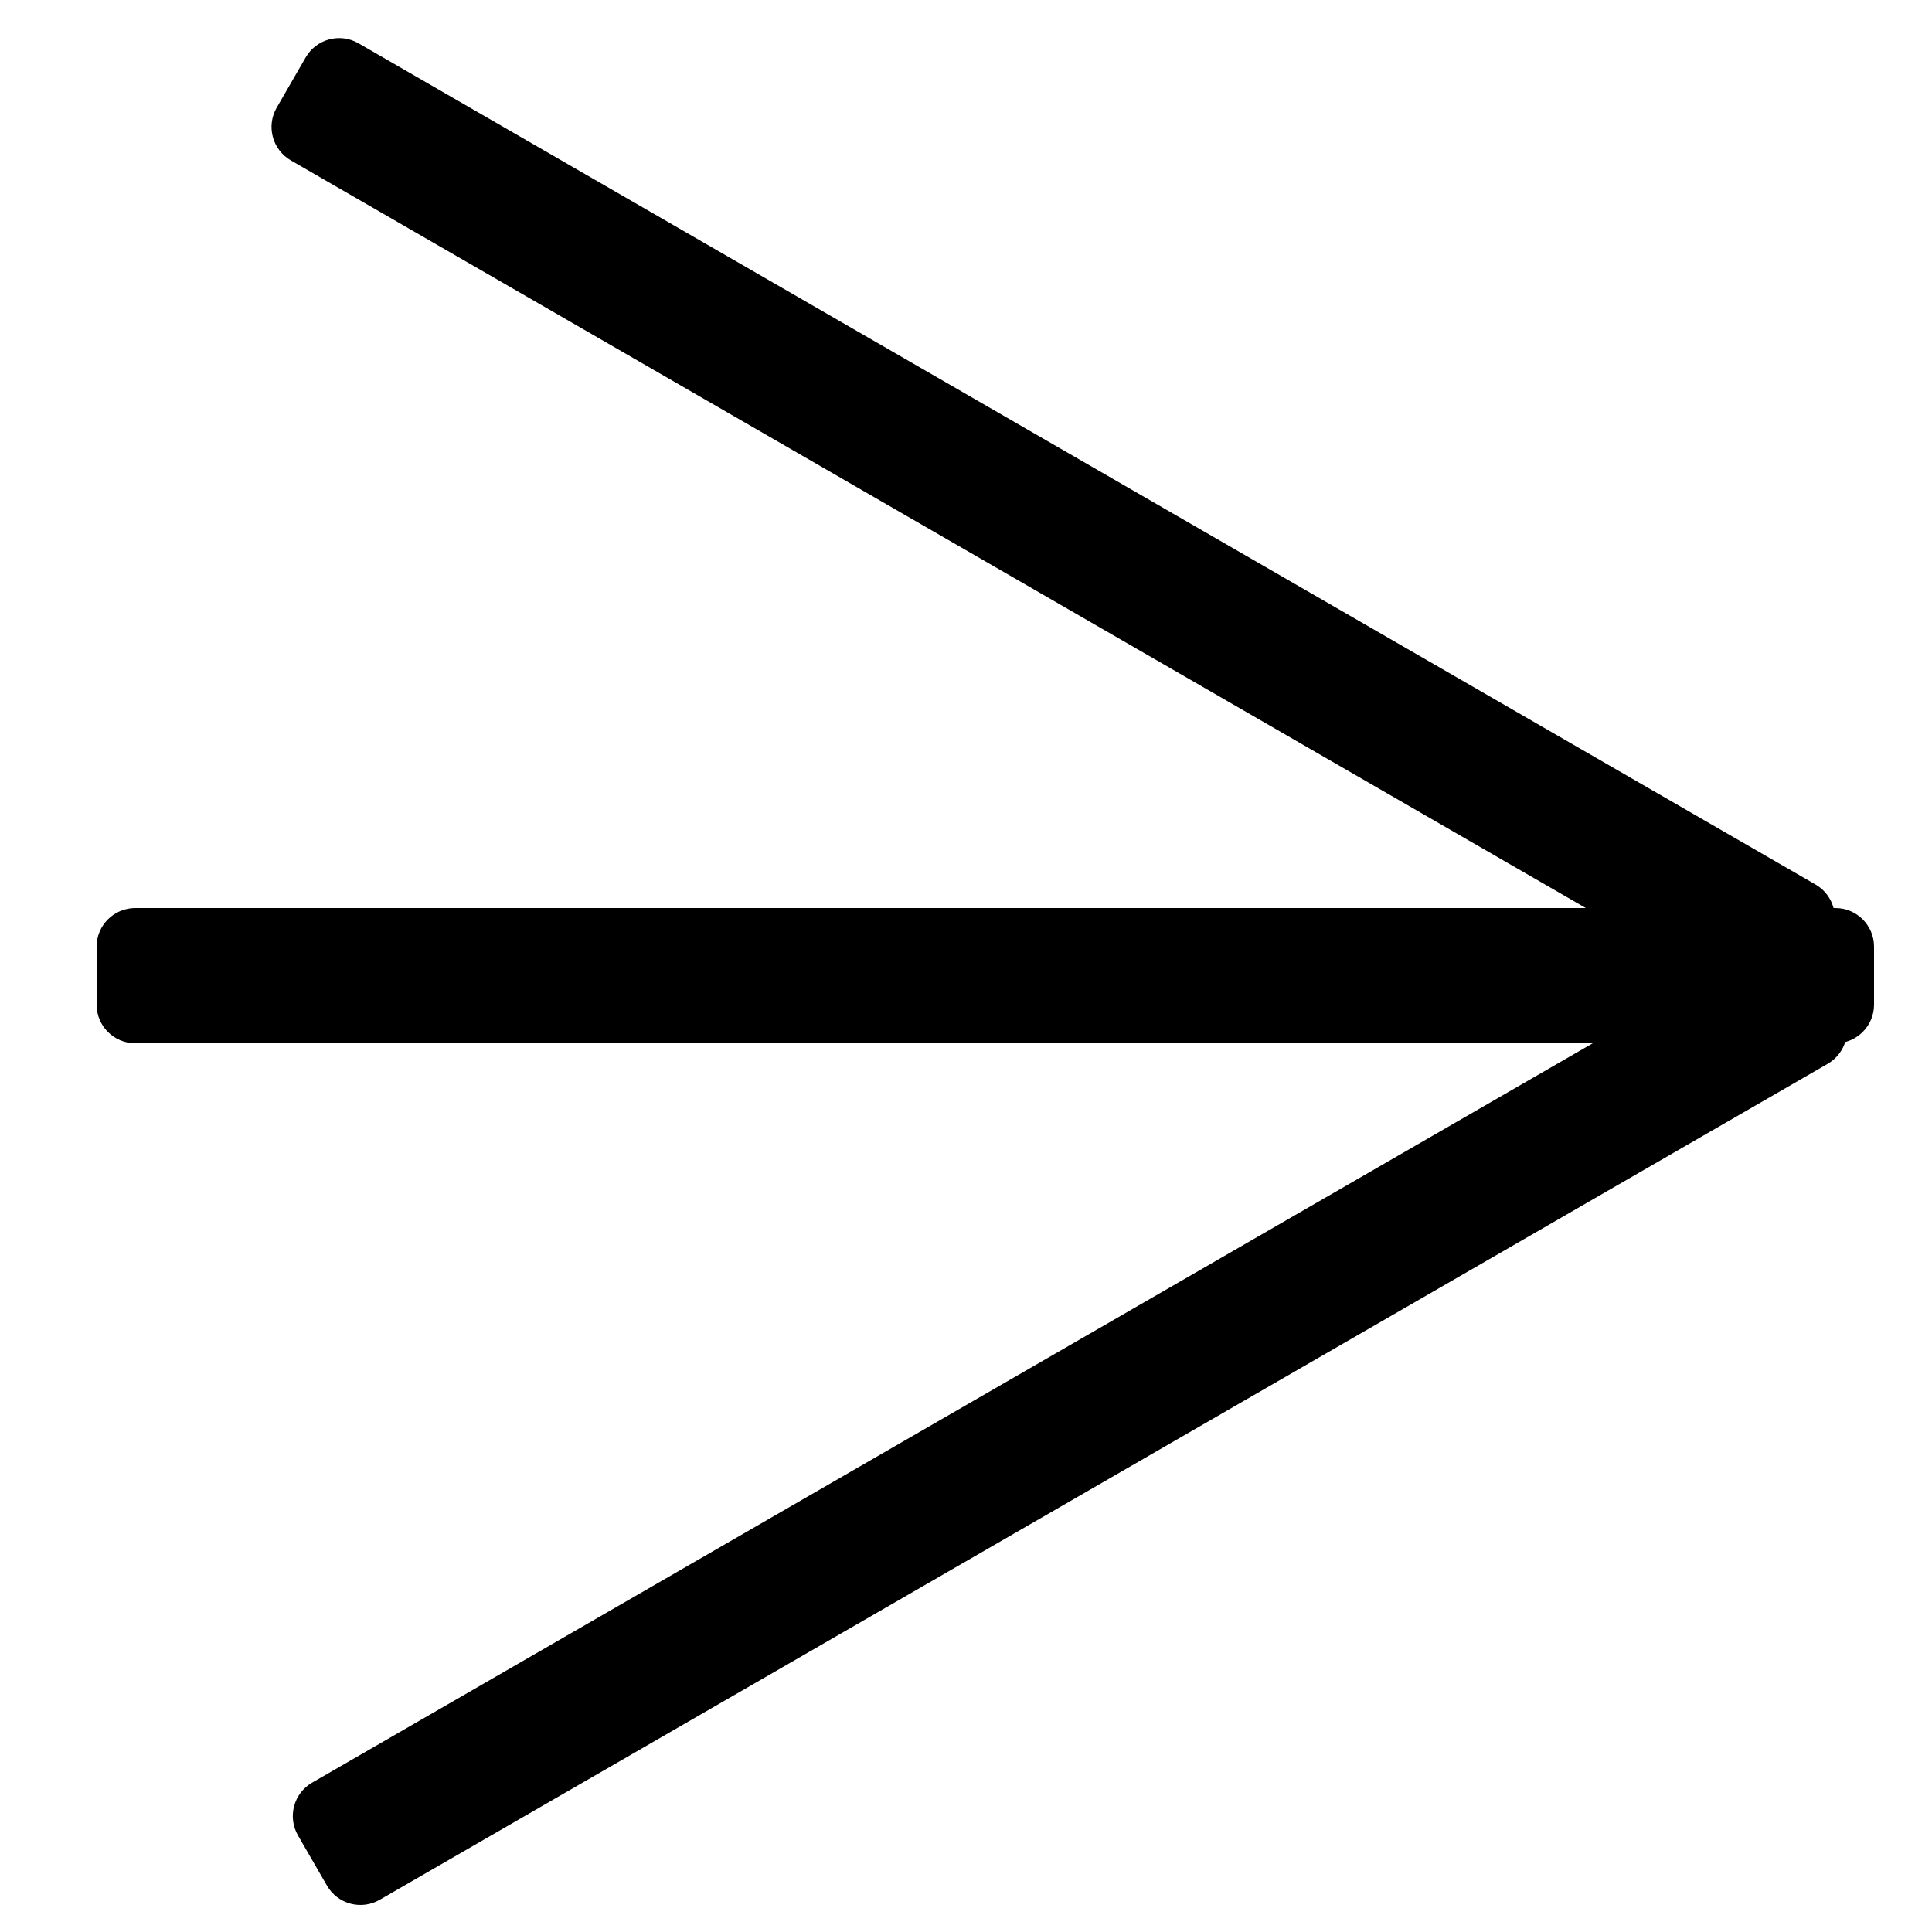
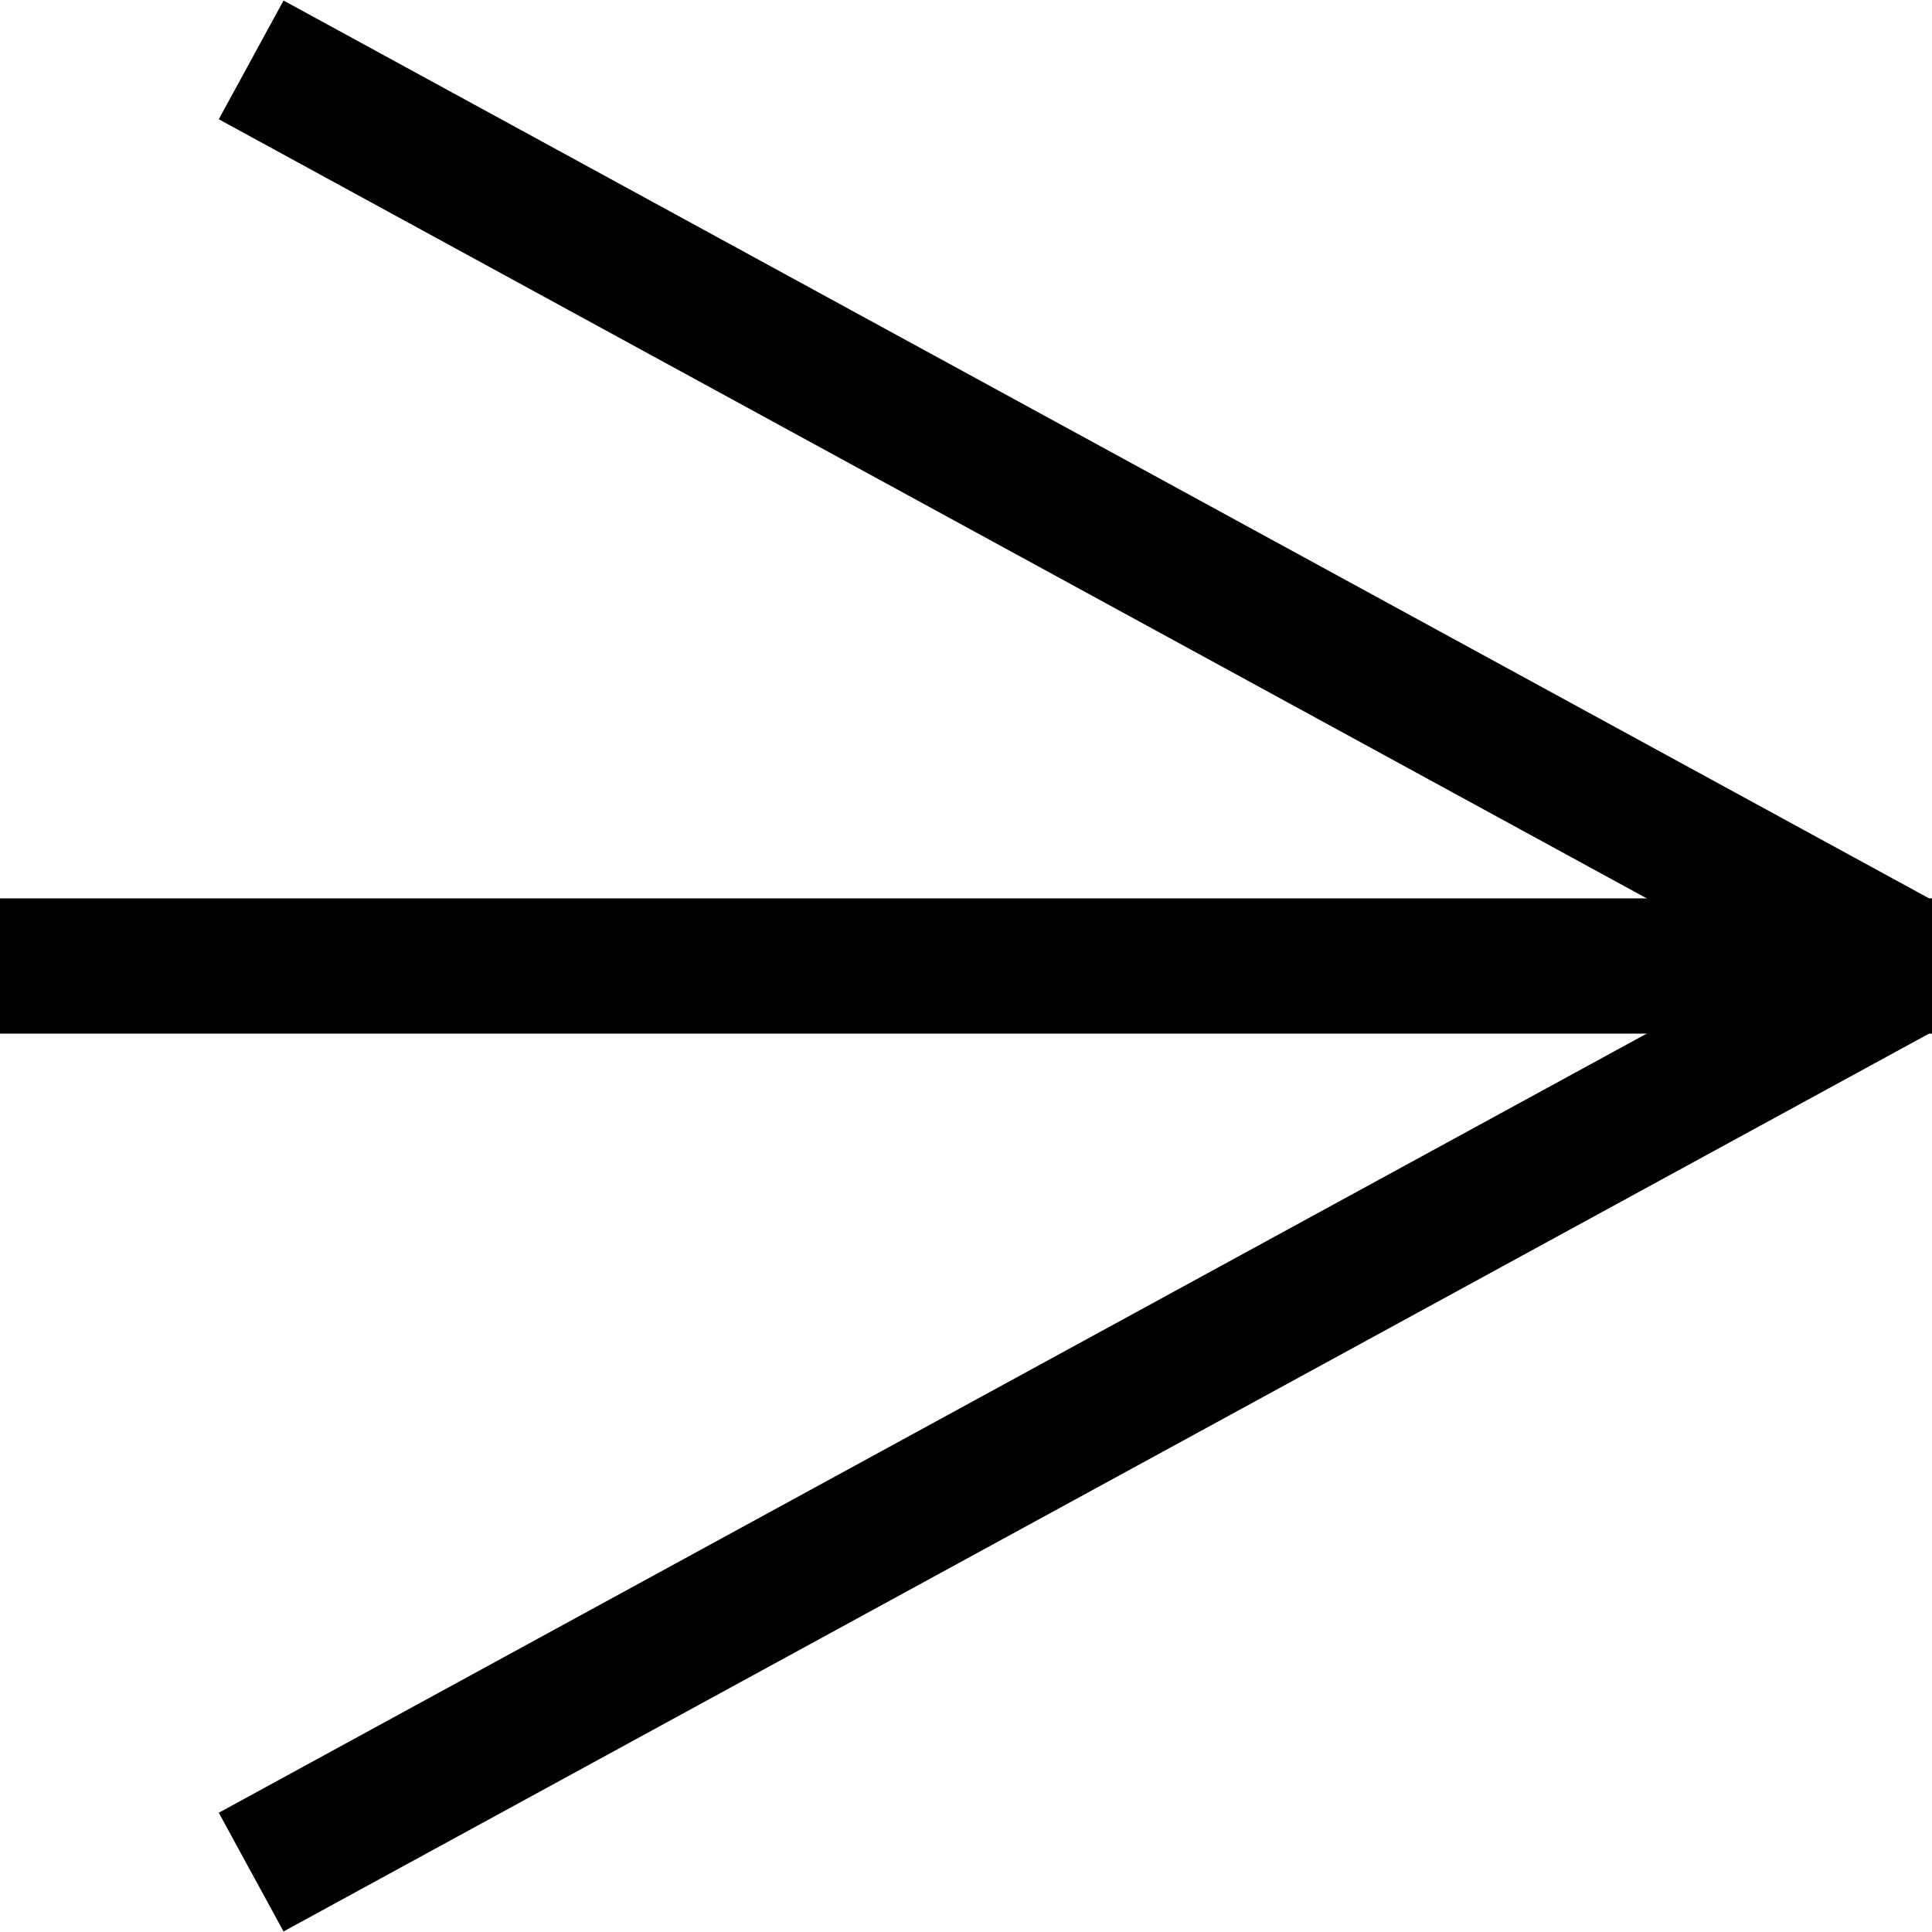
<svg xmlns="http://www.w3.org/2000/svg" width="100px" height="100px" viewBox="0 0 100 100" version="1.1">
-   <rect id="Rectangle-3" fill="#000000" transform="translate(55.37865, 73.66604) rotate(-120) translate(-55.37865, -73.66604) " x="51.879" y="28.396" width="7" height="90.54" rx="2" />
-   <rect id="Rectangle-3" fill="#000000" transform="translate(54.51245, 27.04222) rotate(120) translate(-54.51245, -27.04222) " x="51.012" y="-18.5" width="7" height="91.084" rx="2" />
-   <rect id="Rectangle-3" fill="#000000" transform="translate(51, 50.5) rotate(90) translate(-51, -50.5) " x="47.5" y="4.5" width="7" height="92" rx="2" />
+   <line style="stroke: rgb(0, 0, 0); stroke-width: 7;" x1="100" y1="50" x2="0" y2="50" />
+   <line style="stroke: rgb(0, 0, 0); stroke-width: 7;" x1="98.2" y1="49.586" x2="13" y2="3.1" />
+   <line style="stroke: rgb(0, 0, 0); stroke-width: 7;" x1="98.2" y1="50.411" x2="13" y2="96.9" />
</svg>
